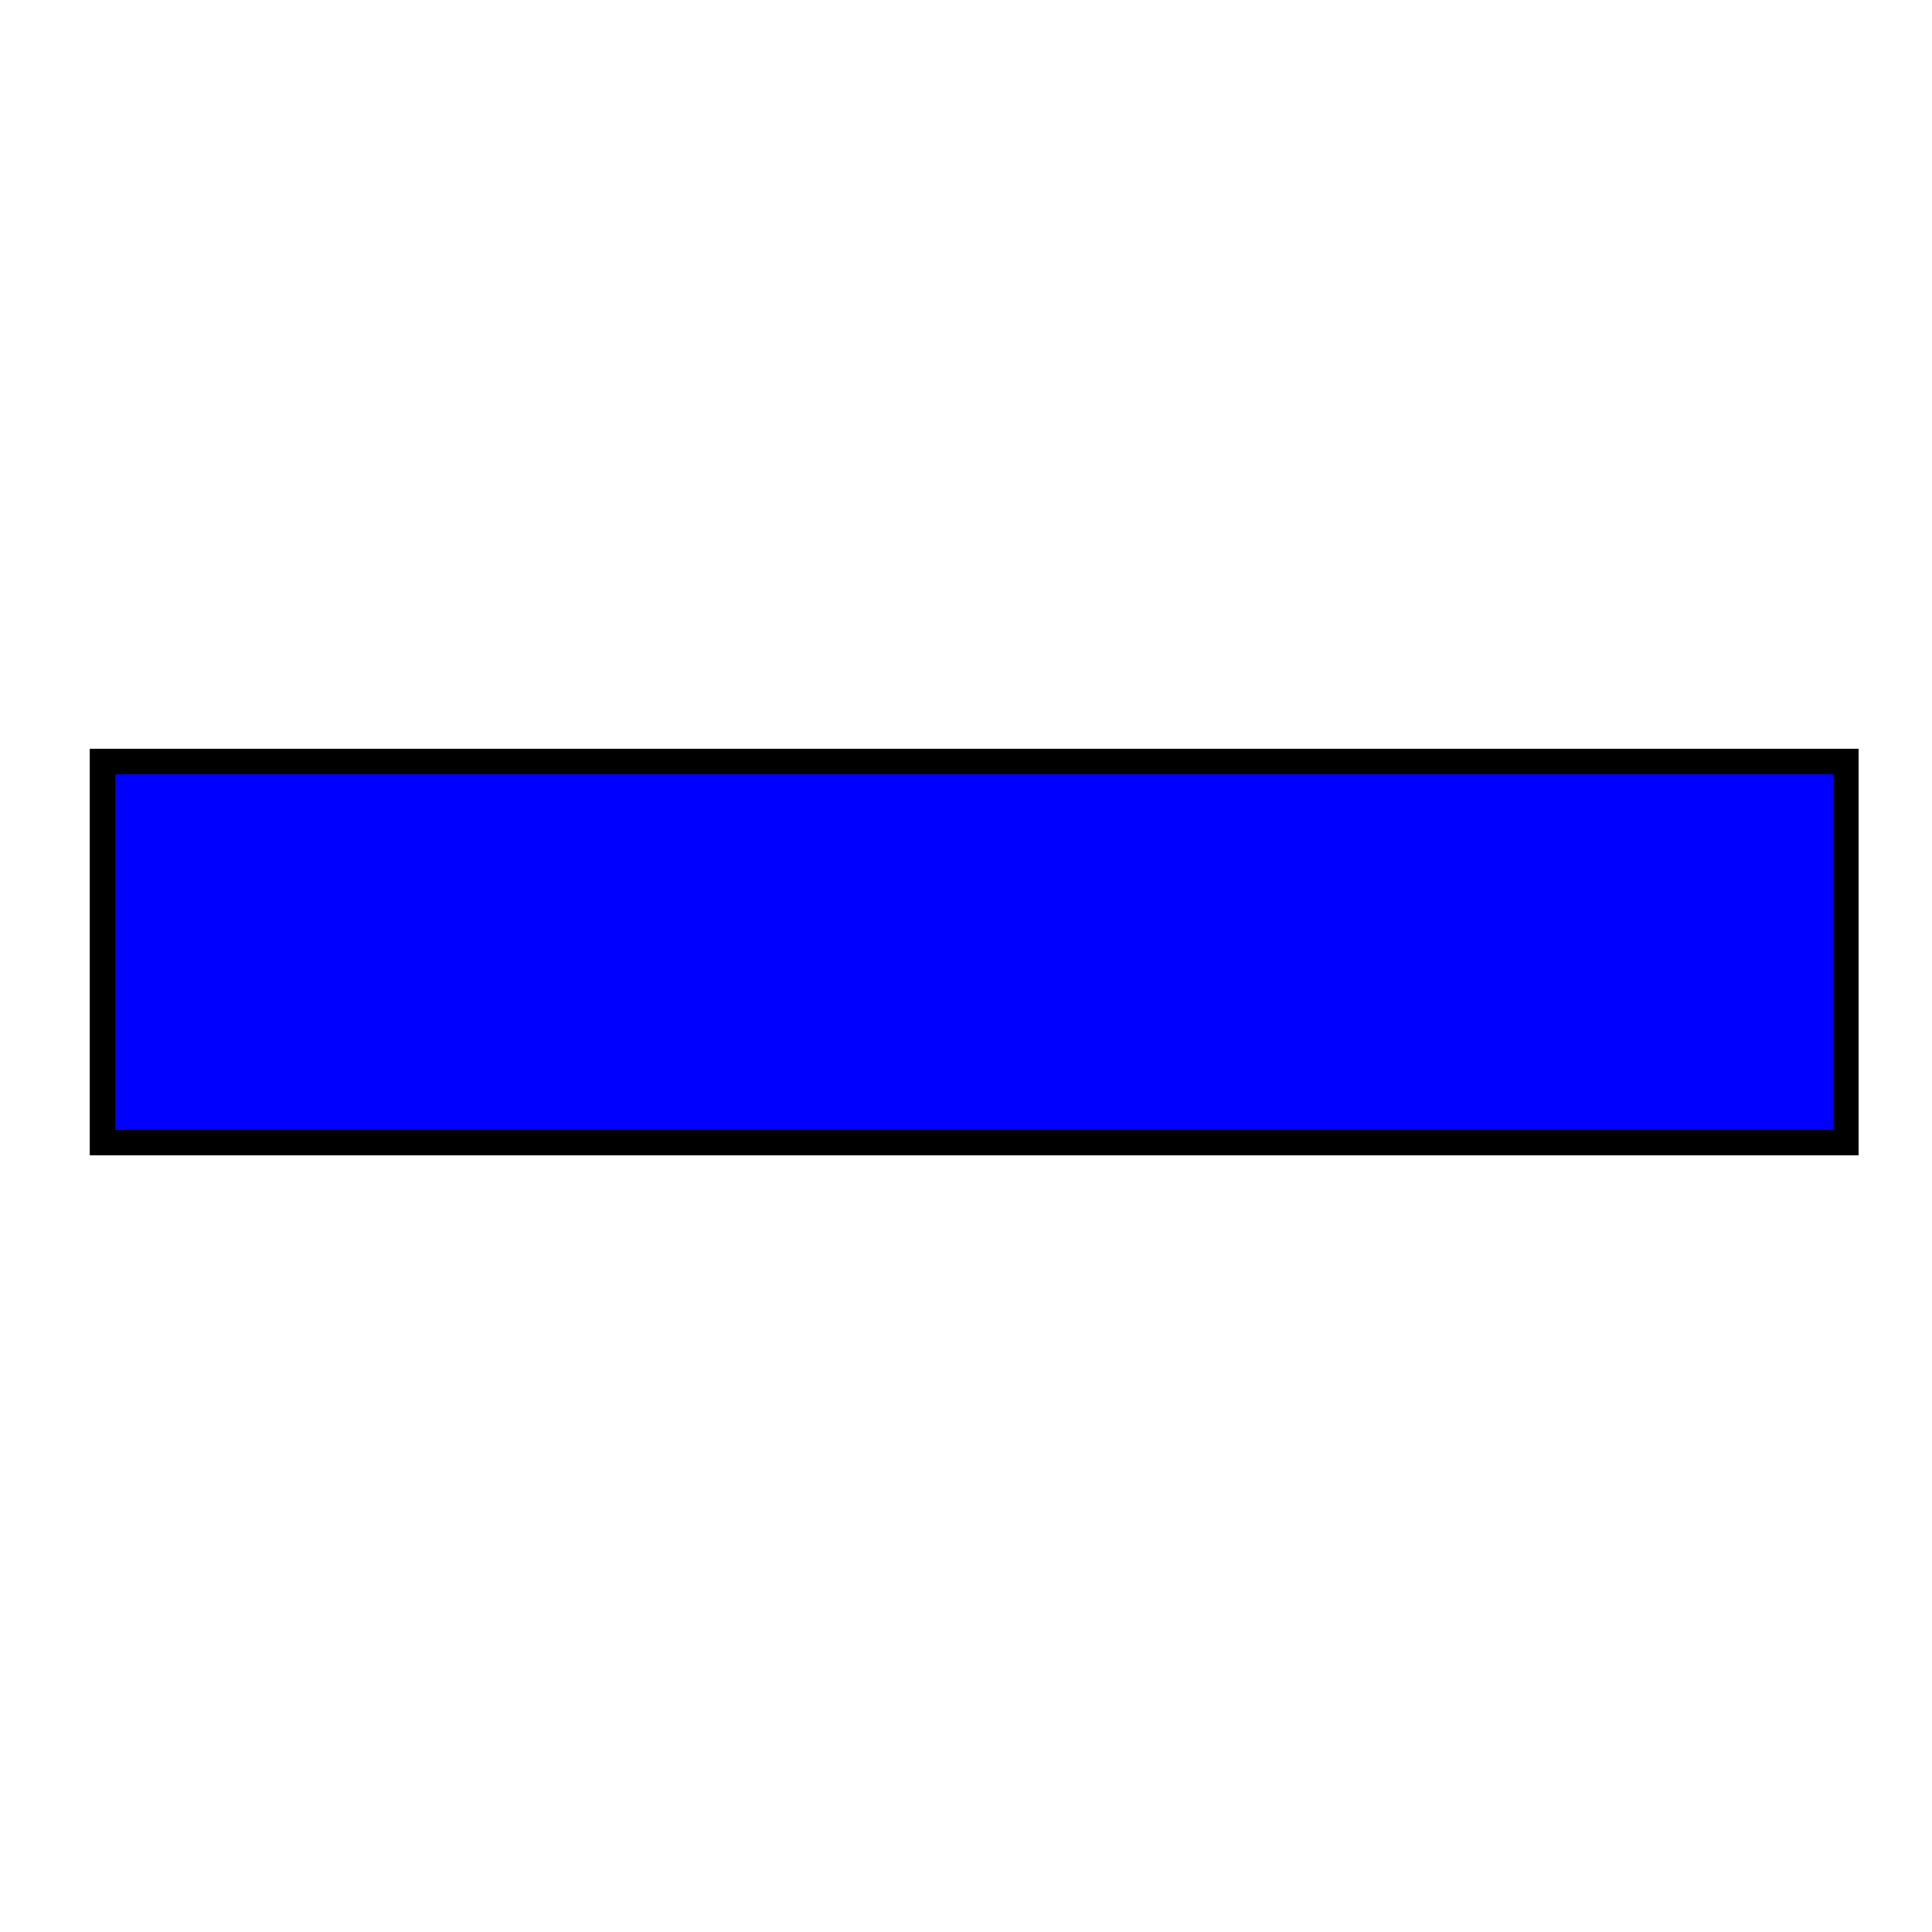
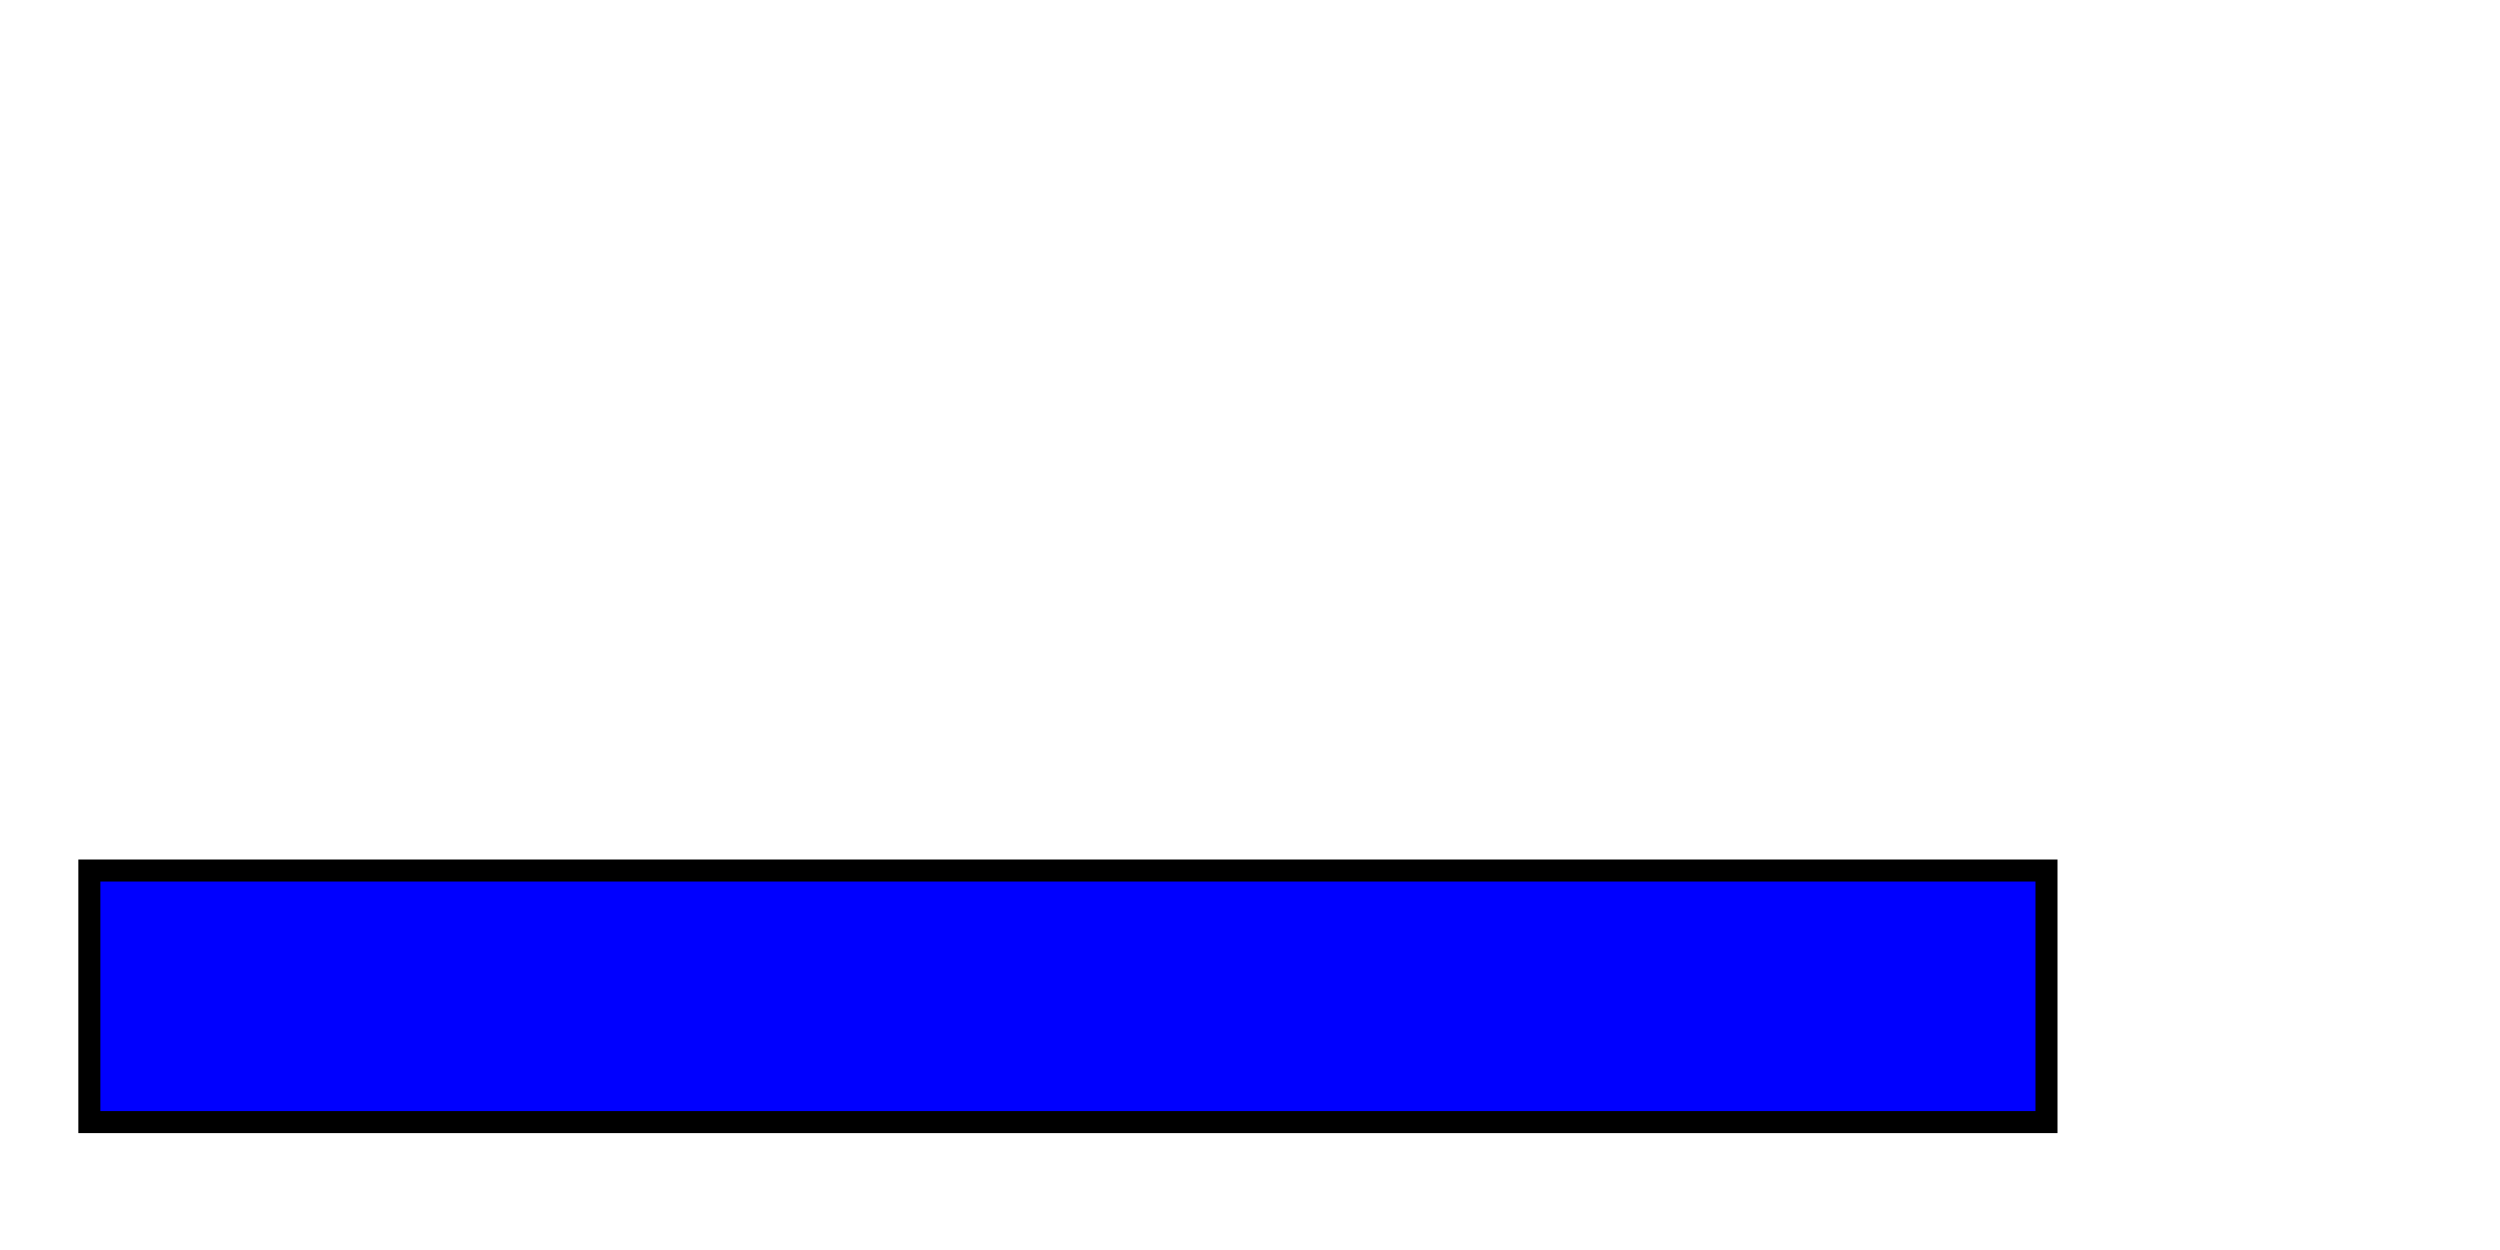
- <svg xmlns="http://www.w3.org/2000/svg" width="64px" height="64px" id="svg2383">
+ <svg xmlns="http://www.w3.org/2000/svg" width="62" height="31" id="svg2383" version="1.0">
  <defs id="defs2385">
    </defs>
  <g id="layer1">
-     <rect style="fill:#0000ff;fill-rule:evenodd;stroke:#000000;stroke-width:0.848px;stroke-linecap:butt;stroke-linejoin:miter;stroke-opacity:1" id="rect2393" width="57.749" height="12.623" x="3.395" y="25.226" />
+     <rect style="fill:#0000ff;fill-rule:evenodd;stroke:#000000;stroke-width:0.546px;stroke-linecap:butt;stroke-linejoin:miter;stroke-opacity:1" id="rect2393" width="48.537" height="6.239" x="2.216" y="21.589" />
  </g>
</svg>
